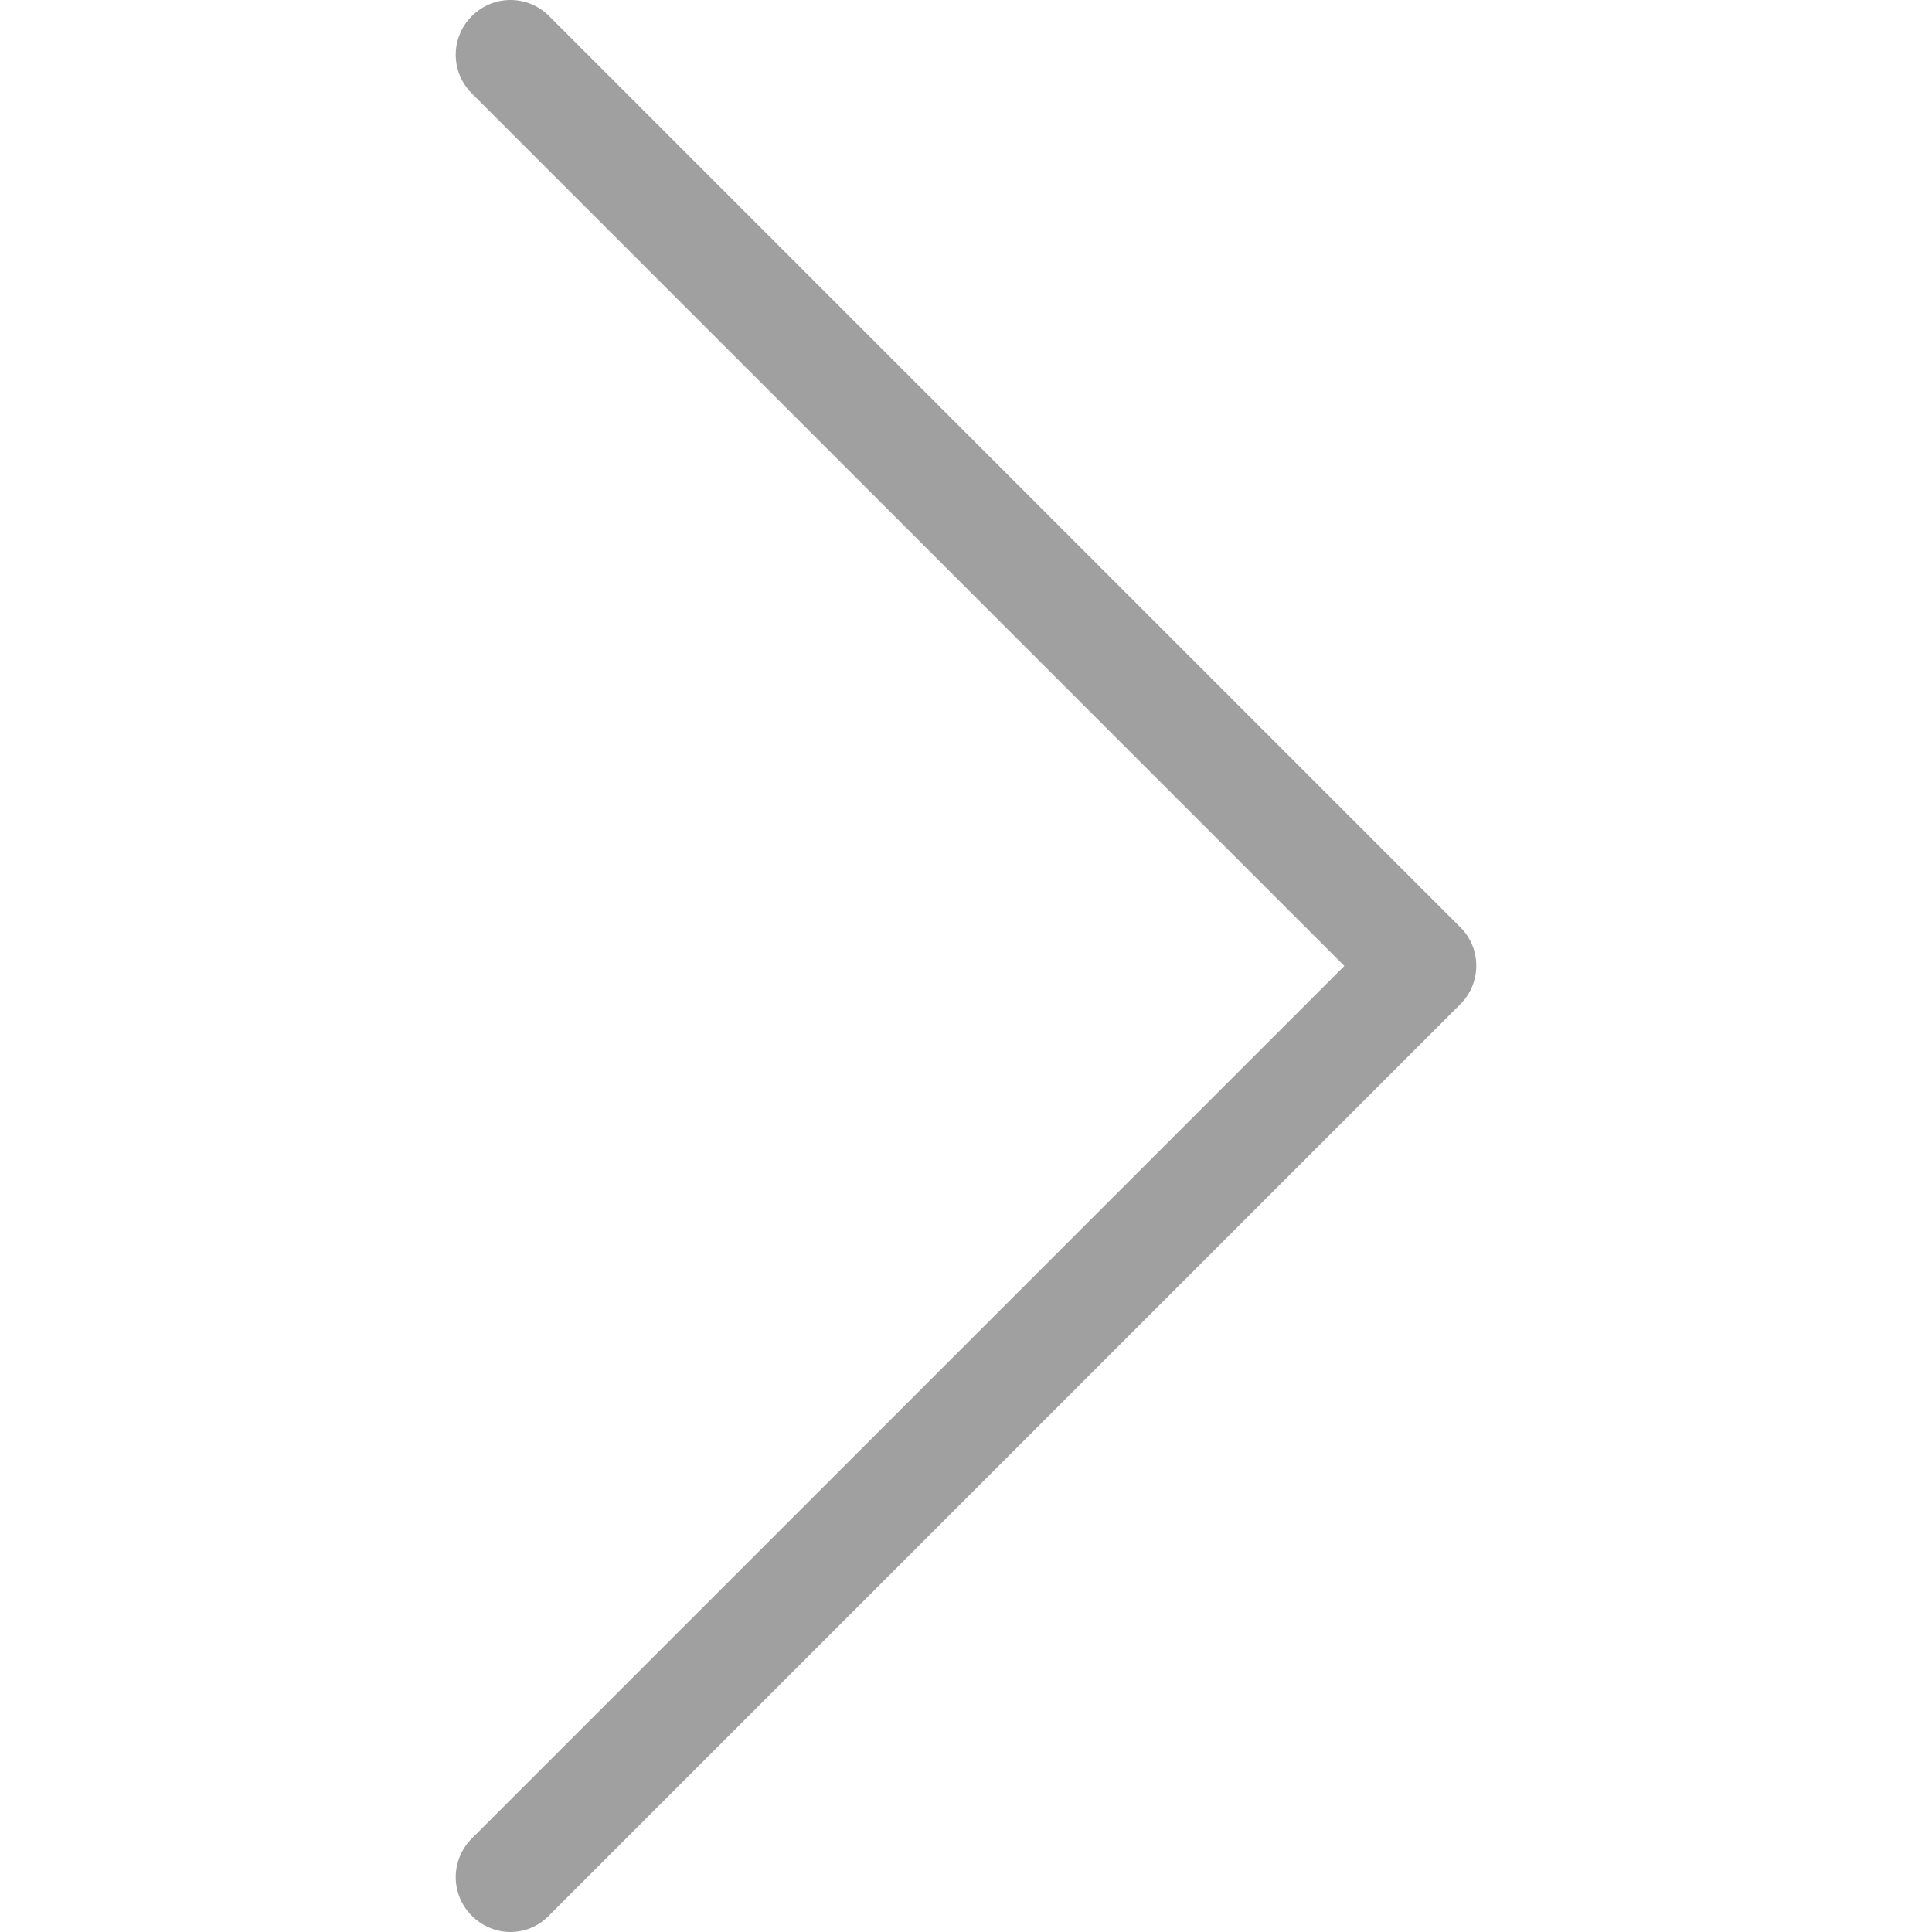
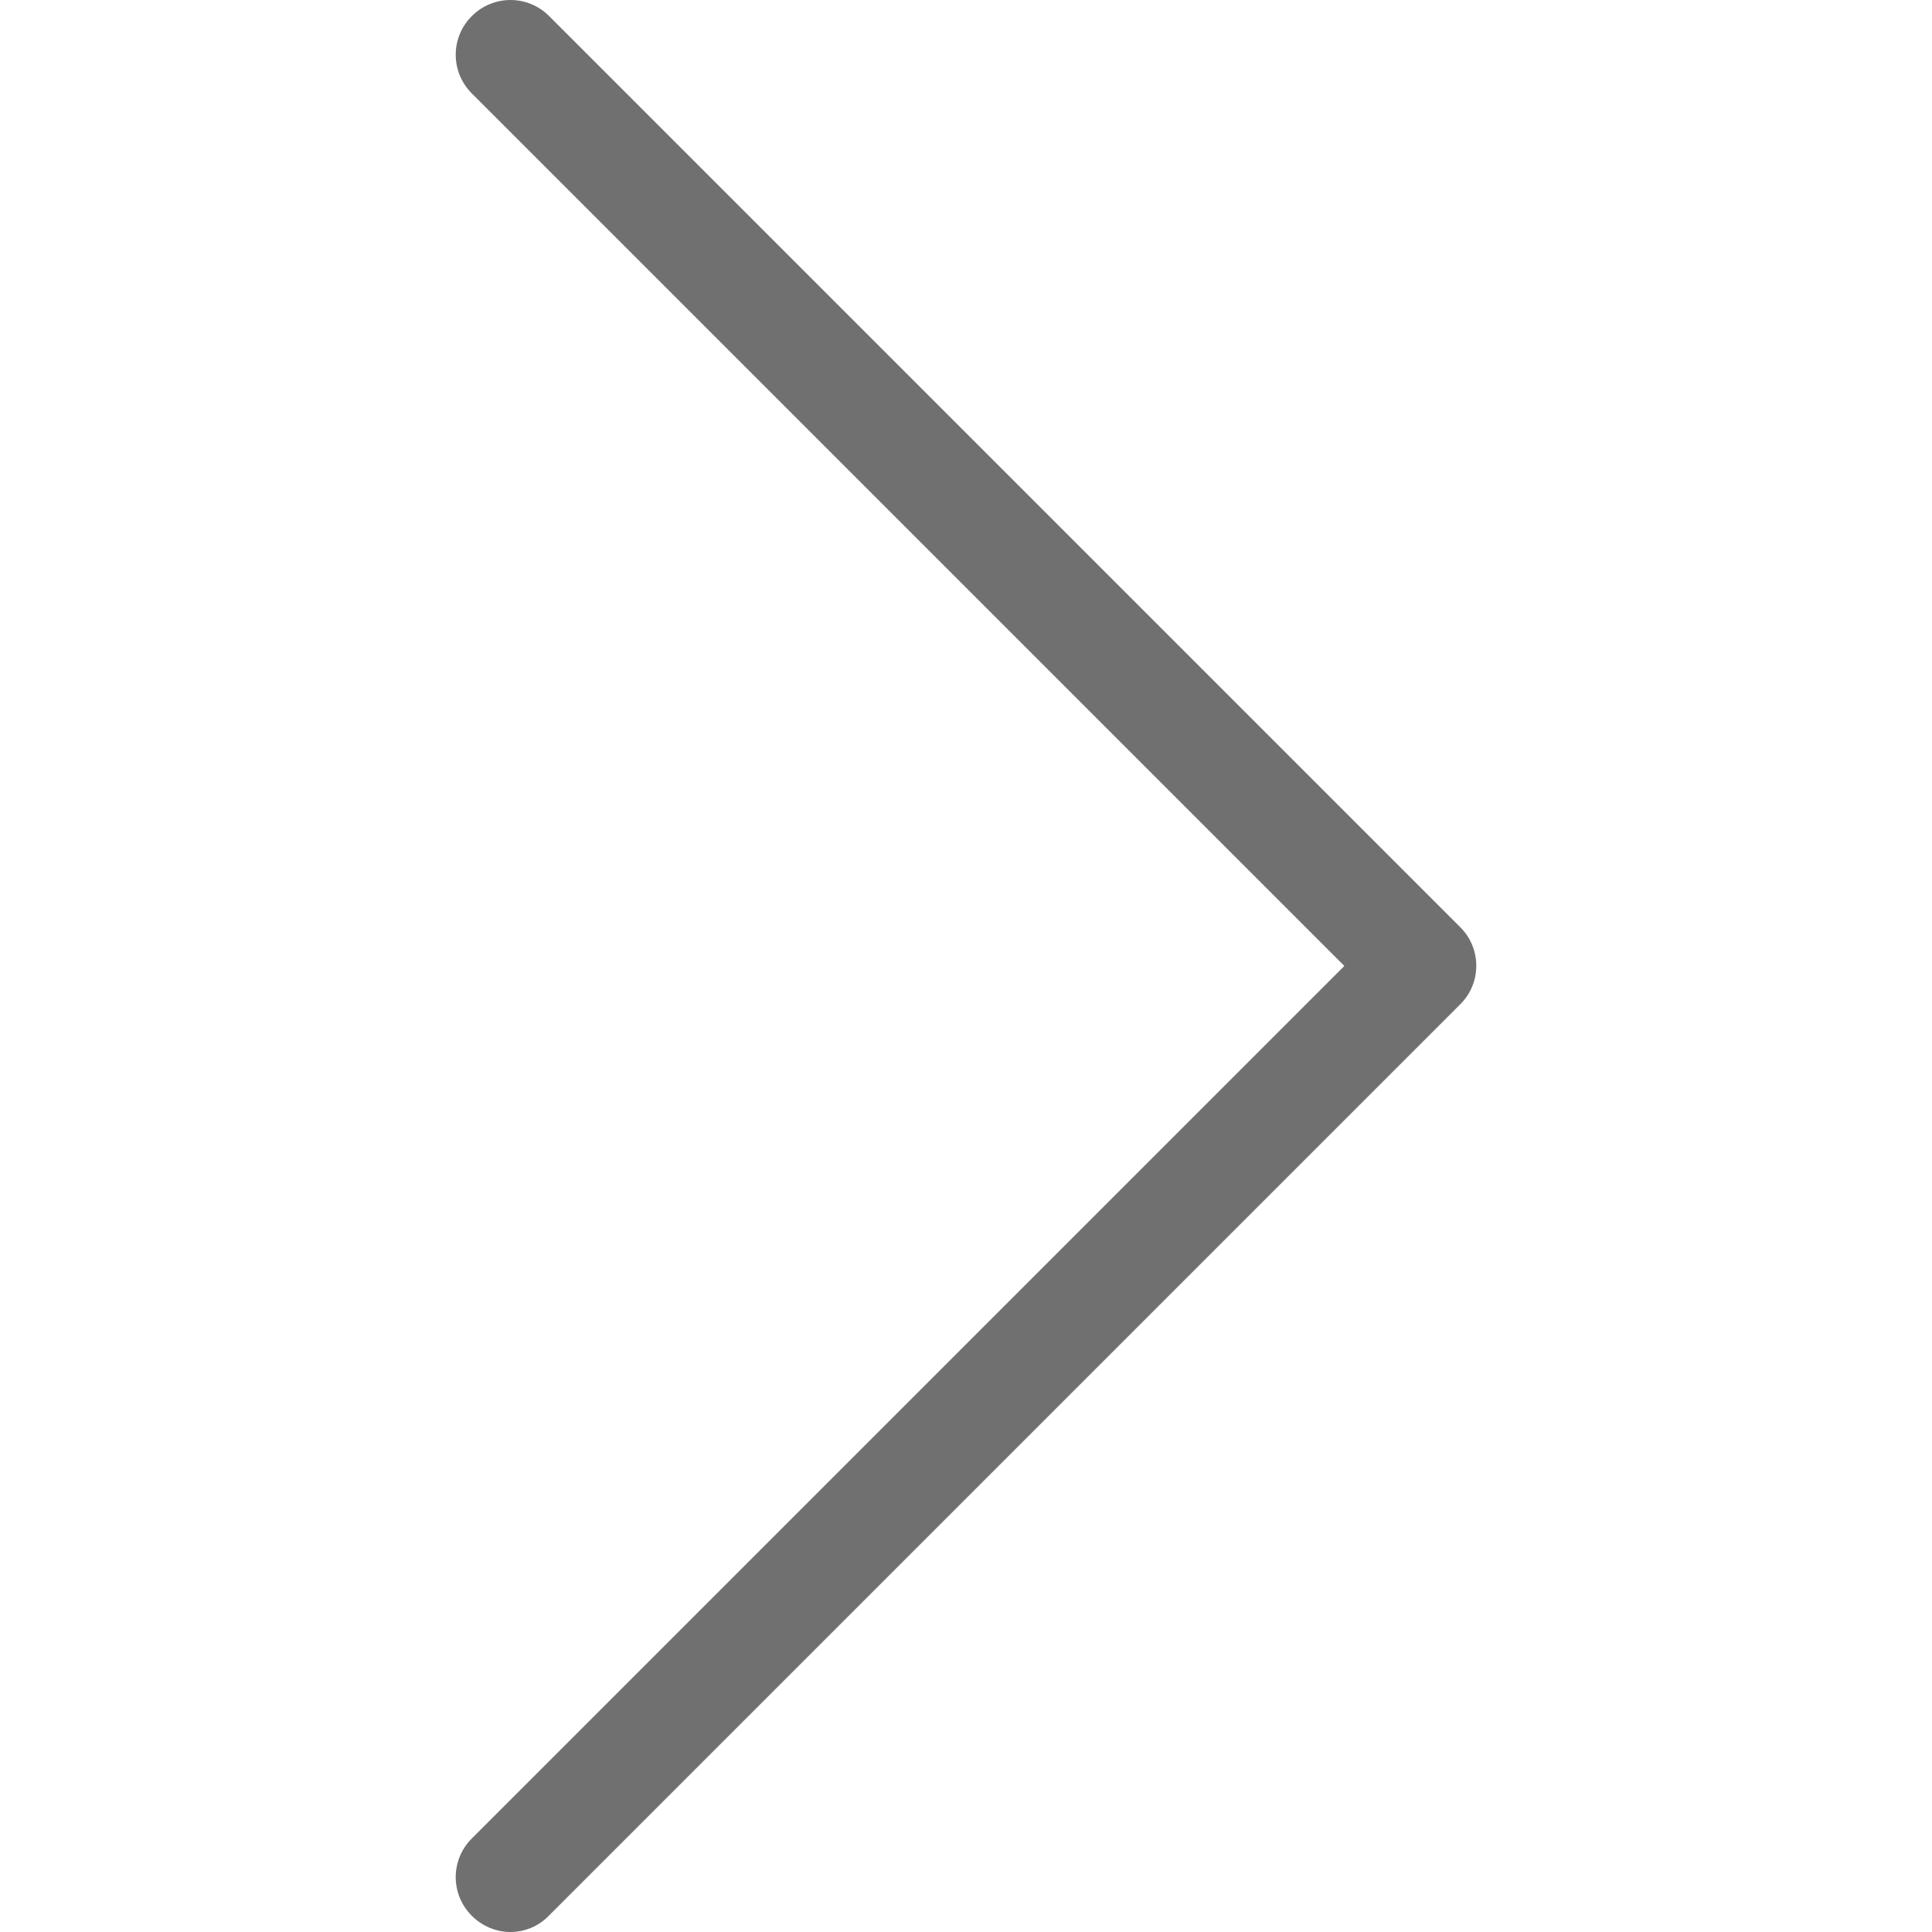
- <svg xmlns="http://www.w3.org/2000/svg" version="1.1" id="Capa_1" x="0px" y="0px" viewBox="0 0 477.175 477.175" style="enable-background:new 0 0 477.175 477.175;fill:#a0a0a0;" xml:space="preserve">
+ <svg xmlns="http://www.w3.org/2000/svg" version="1.1" id="Capa_1" x="0px" y="0px" viewBox="0 0 477.175 477.175" style="enable-background:new 0 0 477.175 477.175;fill:#707070;" xml:space="preserve">
  <g>
    <path d="M360.731,229.075l-225.1-225.1c-5.3-5.3-13.8-5.3-19.1,0s-5.3,13.8,0,19.1l215.5,215.5l-215.5,215.5   c-5.3,5.3-5.3,13.8,0,19.1c2.6,2.6,6.1,4,9.5,4c3.4,0,6.9-1.3,9.5-4l225.1-225.1C365.931,242.875,365.931,234.275,360.731,229.075z   " />
  </g>
  <g>
</g>
  <g>
</g>
  <g>
</g>
  <g>
</g>
  <g>
</g>
  <g>
</g>
  <g>
</g>
  <g>
</g>
  <g>
</g>
  <g>
</g>
  <g>
</g>
  <g>
</g>
  <g>
</g>
  <g>
</g>
  <g>
</g>
</svg>
